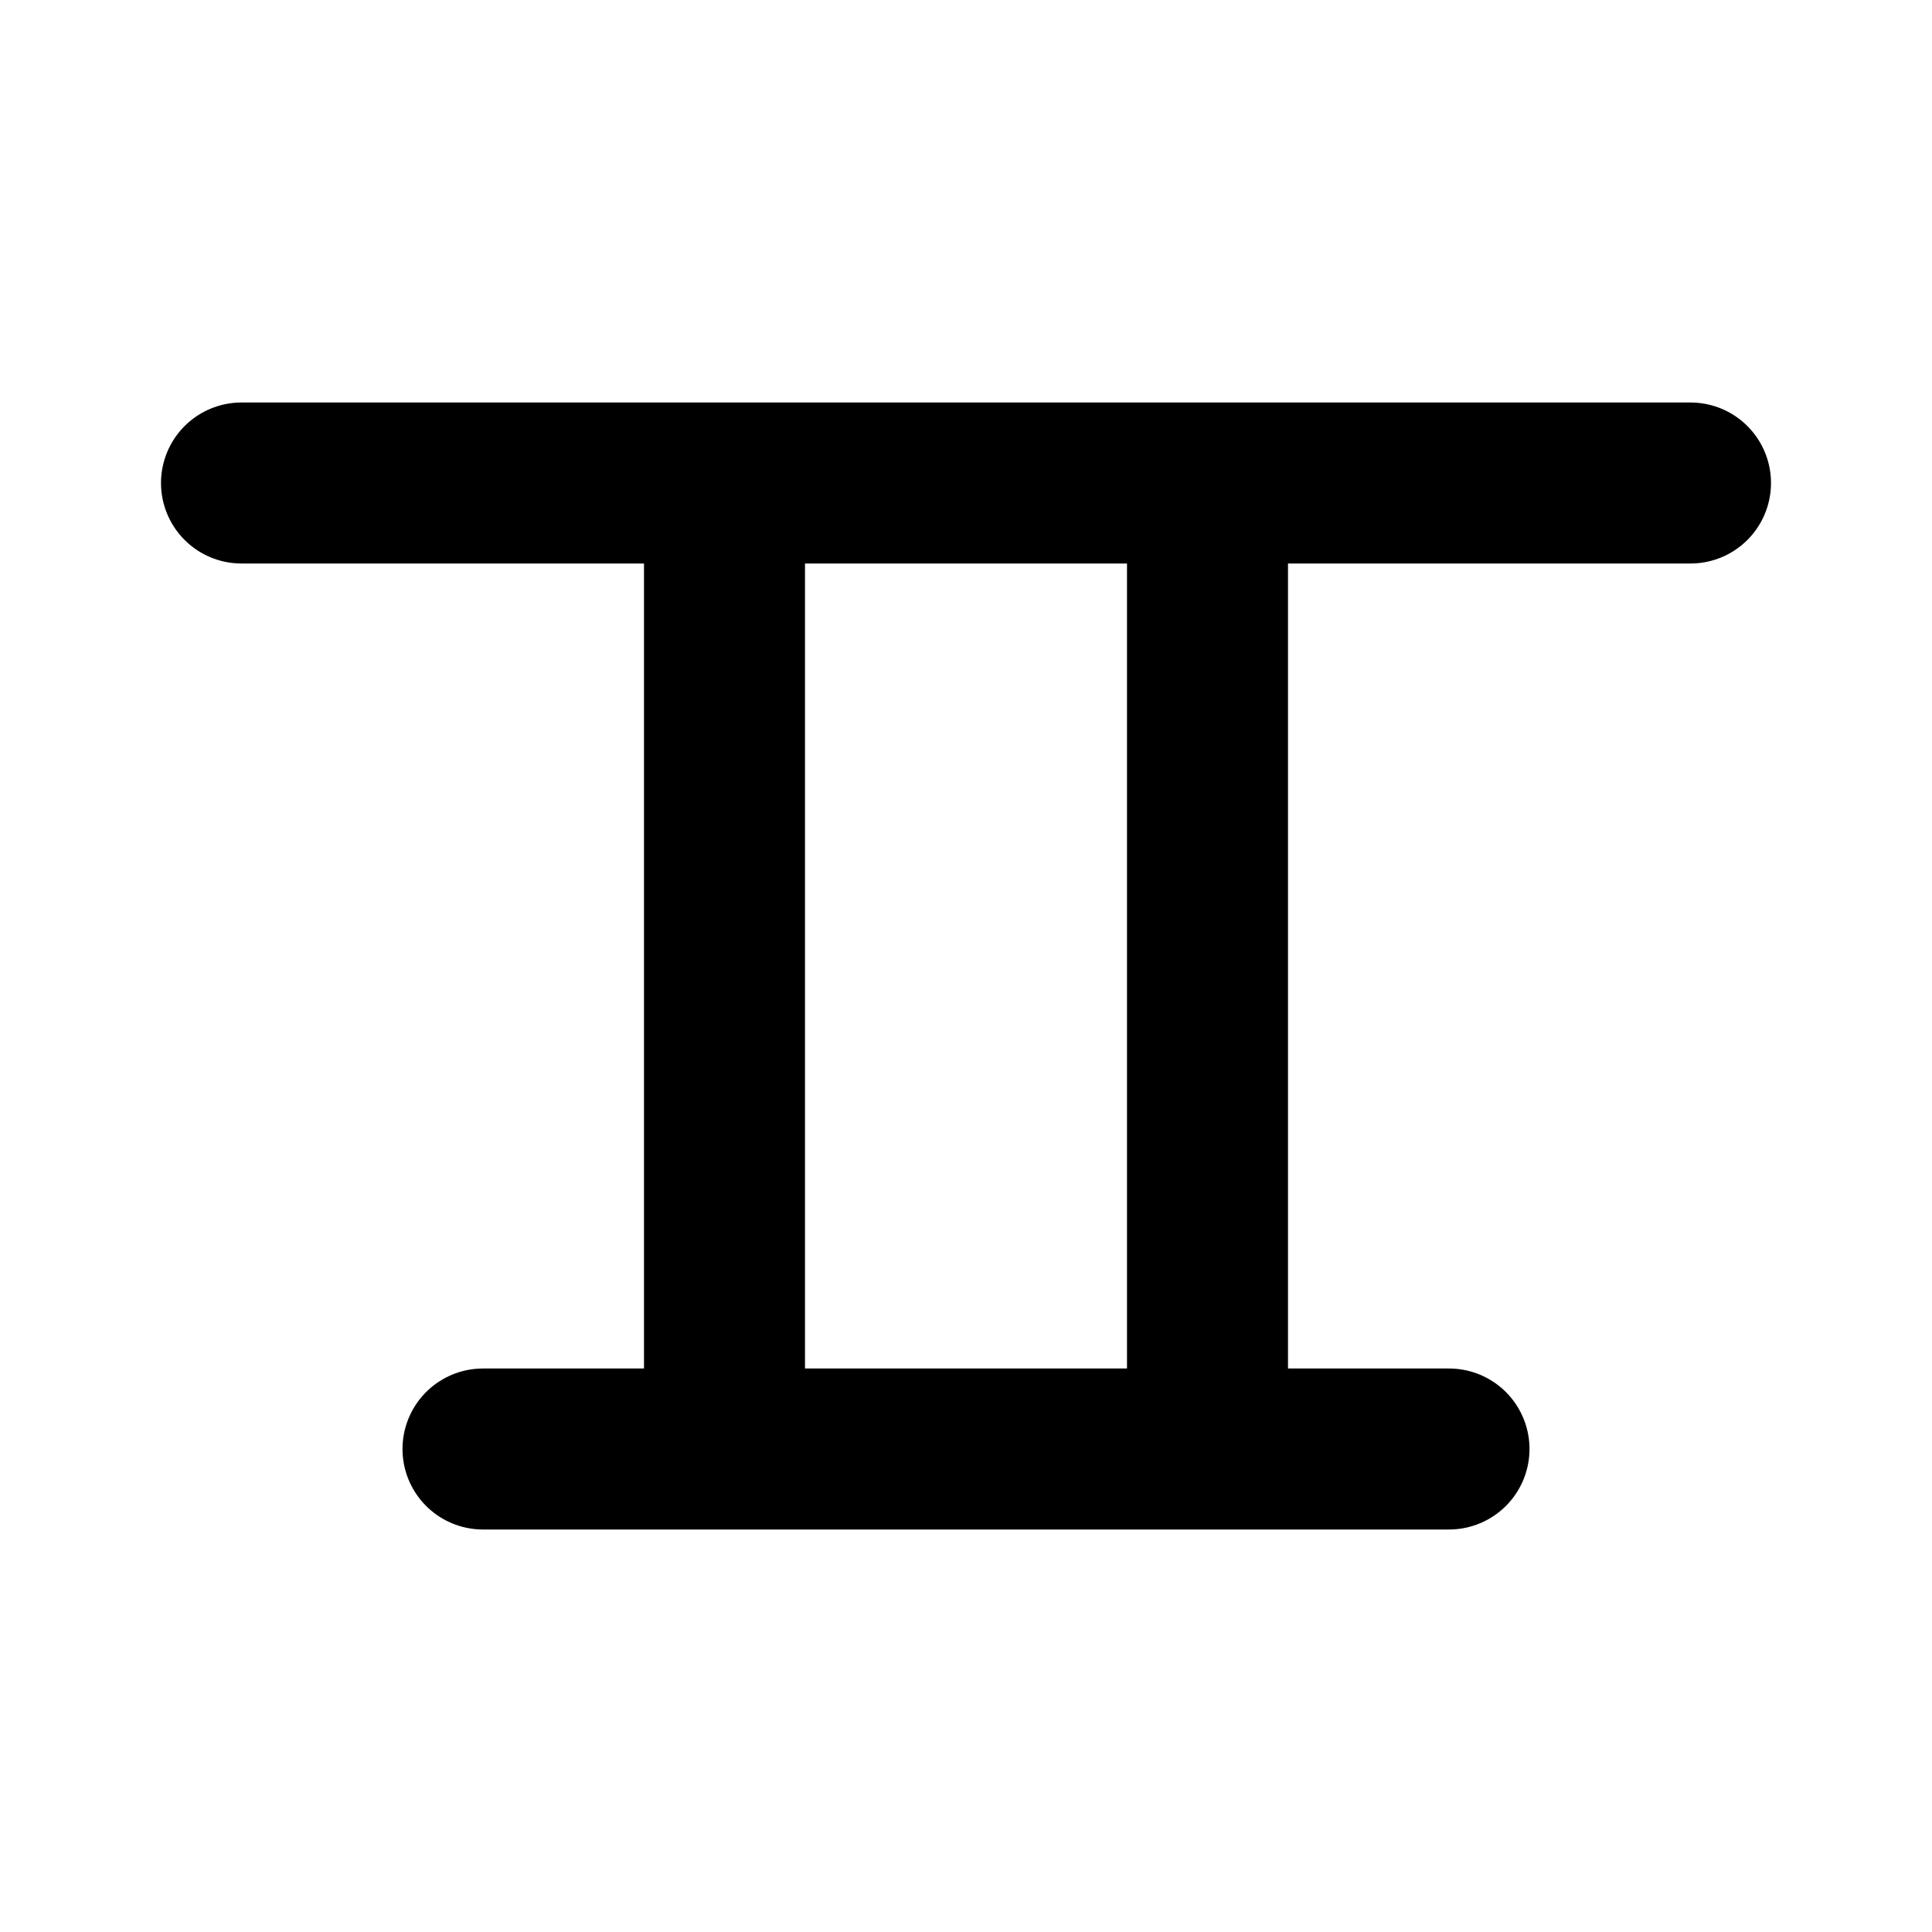
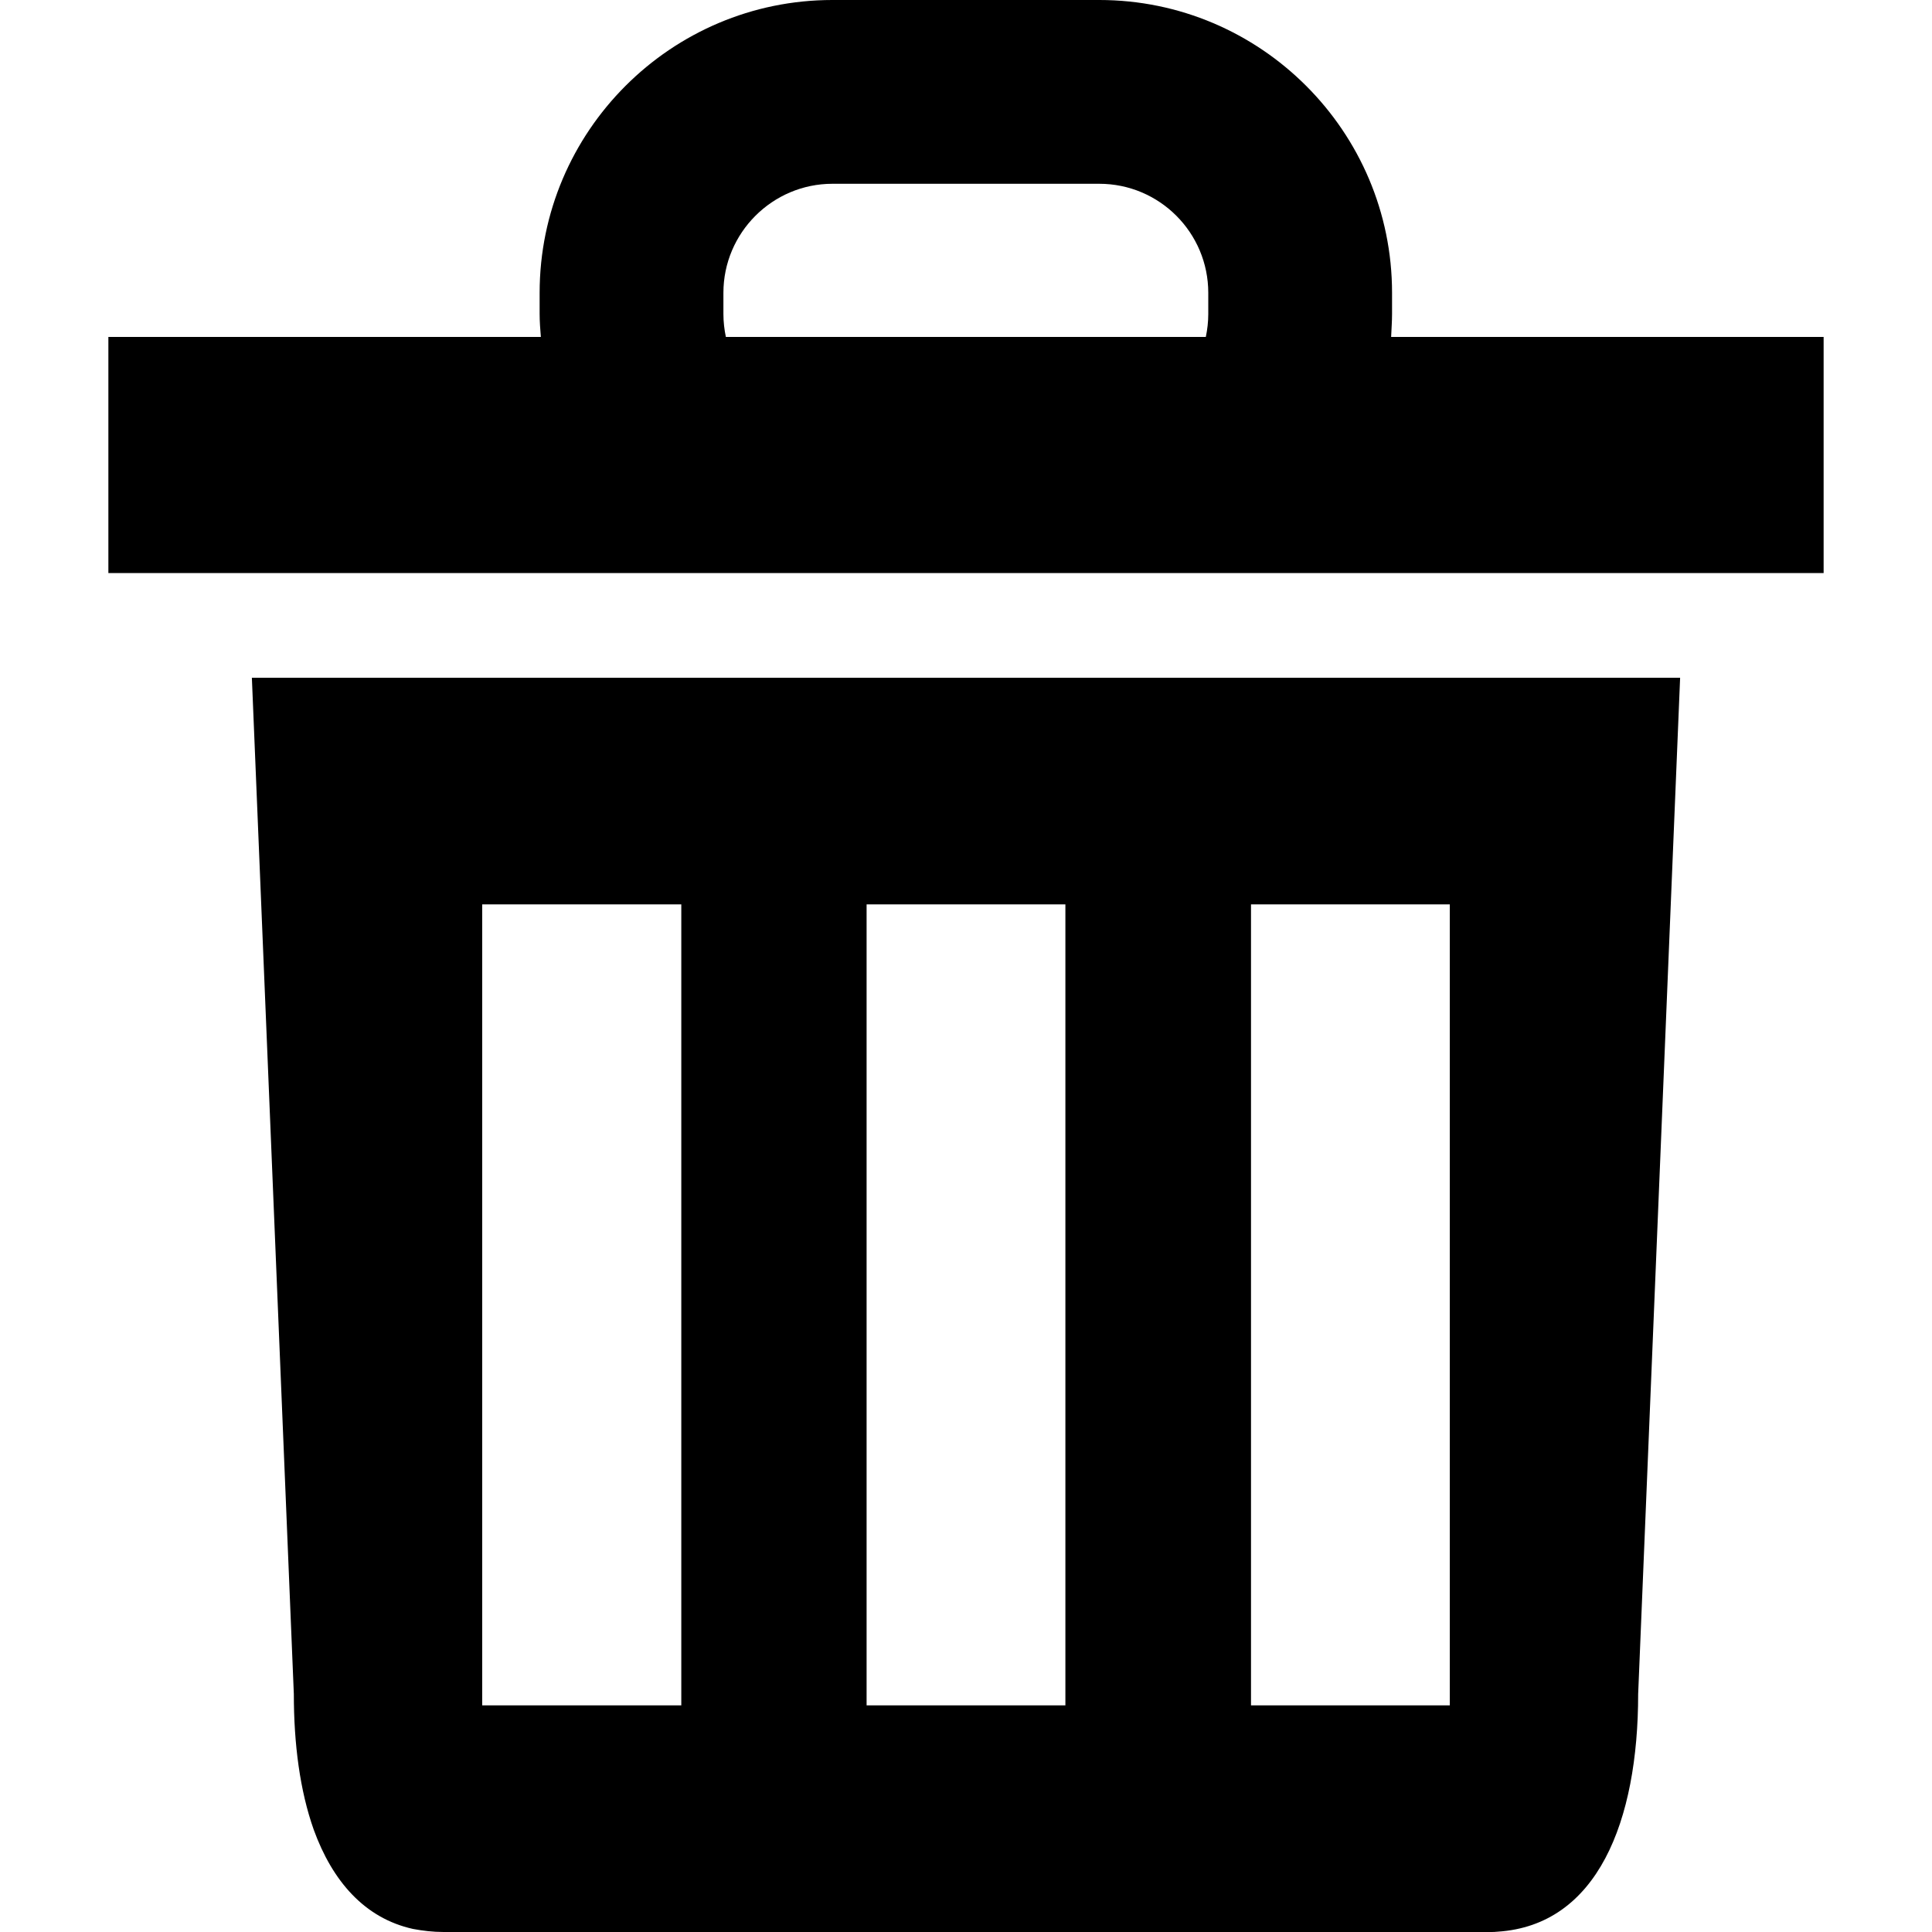
- <svg xmlns="http://www.w3.org/2000/svg" width="24" height="24" viewBox="0 0 24 24" fill="none">
-   <path d="M3 6h18M9 6v12m6-12v12m-9 0h12" stroke="black" stroke-width="2" stroke-linecap="round" />
+ <svg xmlns="http://www.w3.org/2000/svg" version="1.1" id="_x32_" x="0px" y="0px" viewBox="0 0 512 512" style="width: 256px; height: 256px; opacity: 1;" xml:space="preserve">
+   <style type="text/css">
+ 	.st0{fill:#4B4B4B;}
+ </style>
+   <g>
+     <path class="st0" d="M77.869,448.93c0,13.312,1.623,25.652,5.275,35.961c4.951,13.636,13.475,23.457,26.299,26.297   c2.598,0.488,5.277,0.812,8.117,0.812h277.364c0.73,0,1.381,0,1.947-0.082c26.463-1.703,37.258-29.219,37.258-62.988   l11.121-269.324H66.748L77.869,448.93z M331.529,239.672h52.68v212.262h-52.68V239.672z M229.658,239.672h52.682v212.262h-52.682   V239.672z M127.789,239.672h52.762v212.262h-52.762V239.672z" style="fill: rgb(0, 0, 0);" />
+     <path class="st0" d="M368.666,89.289c0.078-2.028,0.242-4.059,0.242-6.09v-5.598c0-42.777-34.822-77.602-77.6-77.602h-70.701   c-42.778,0-77.6,34.824-77.6,77.602v5.598c0,2.031,0.162,4.062,0.326,6.09H28.721v62.582h454.558V89.289H368.666z M320.205,83.199   c0,2.113-0.242,4.141-0.648,6.09H192.361c-0.406-1.949-0.65-3.977-0.65-6.09v-5.598c0-15.91,12.986-28.898,28.897-28.898h70.701   c15.99,0,28.896,12.988,28.896,28.898V83.199z" style="fill: rgb(0, 0, 0);" />
+   </g>
</svg>
